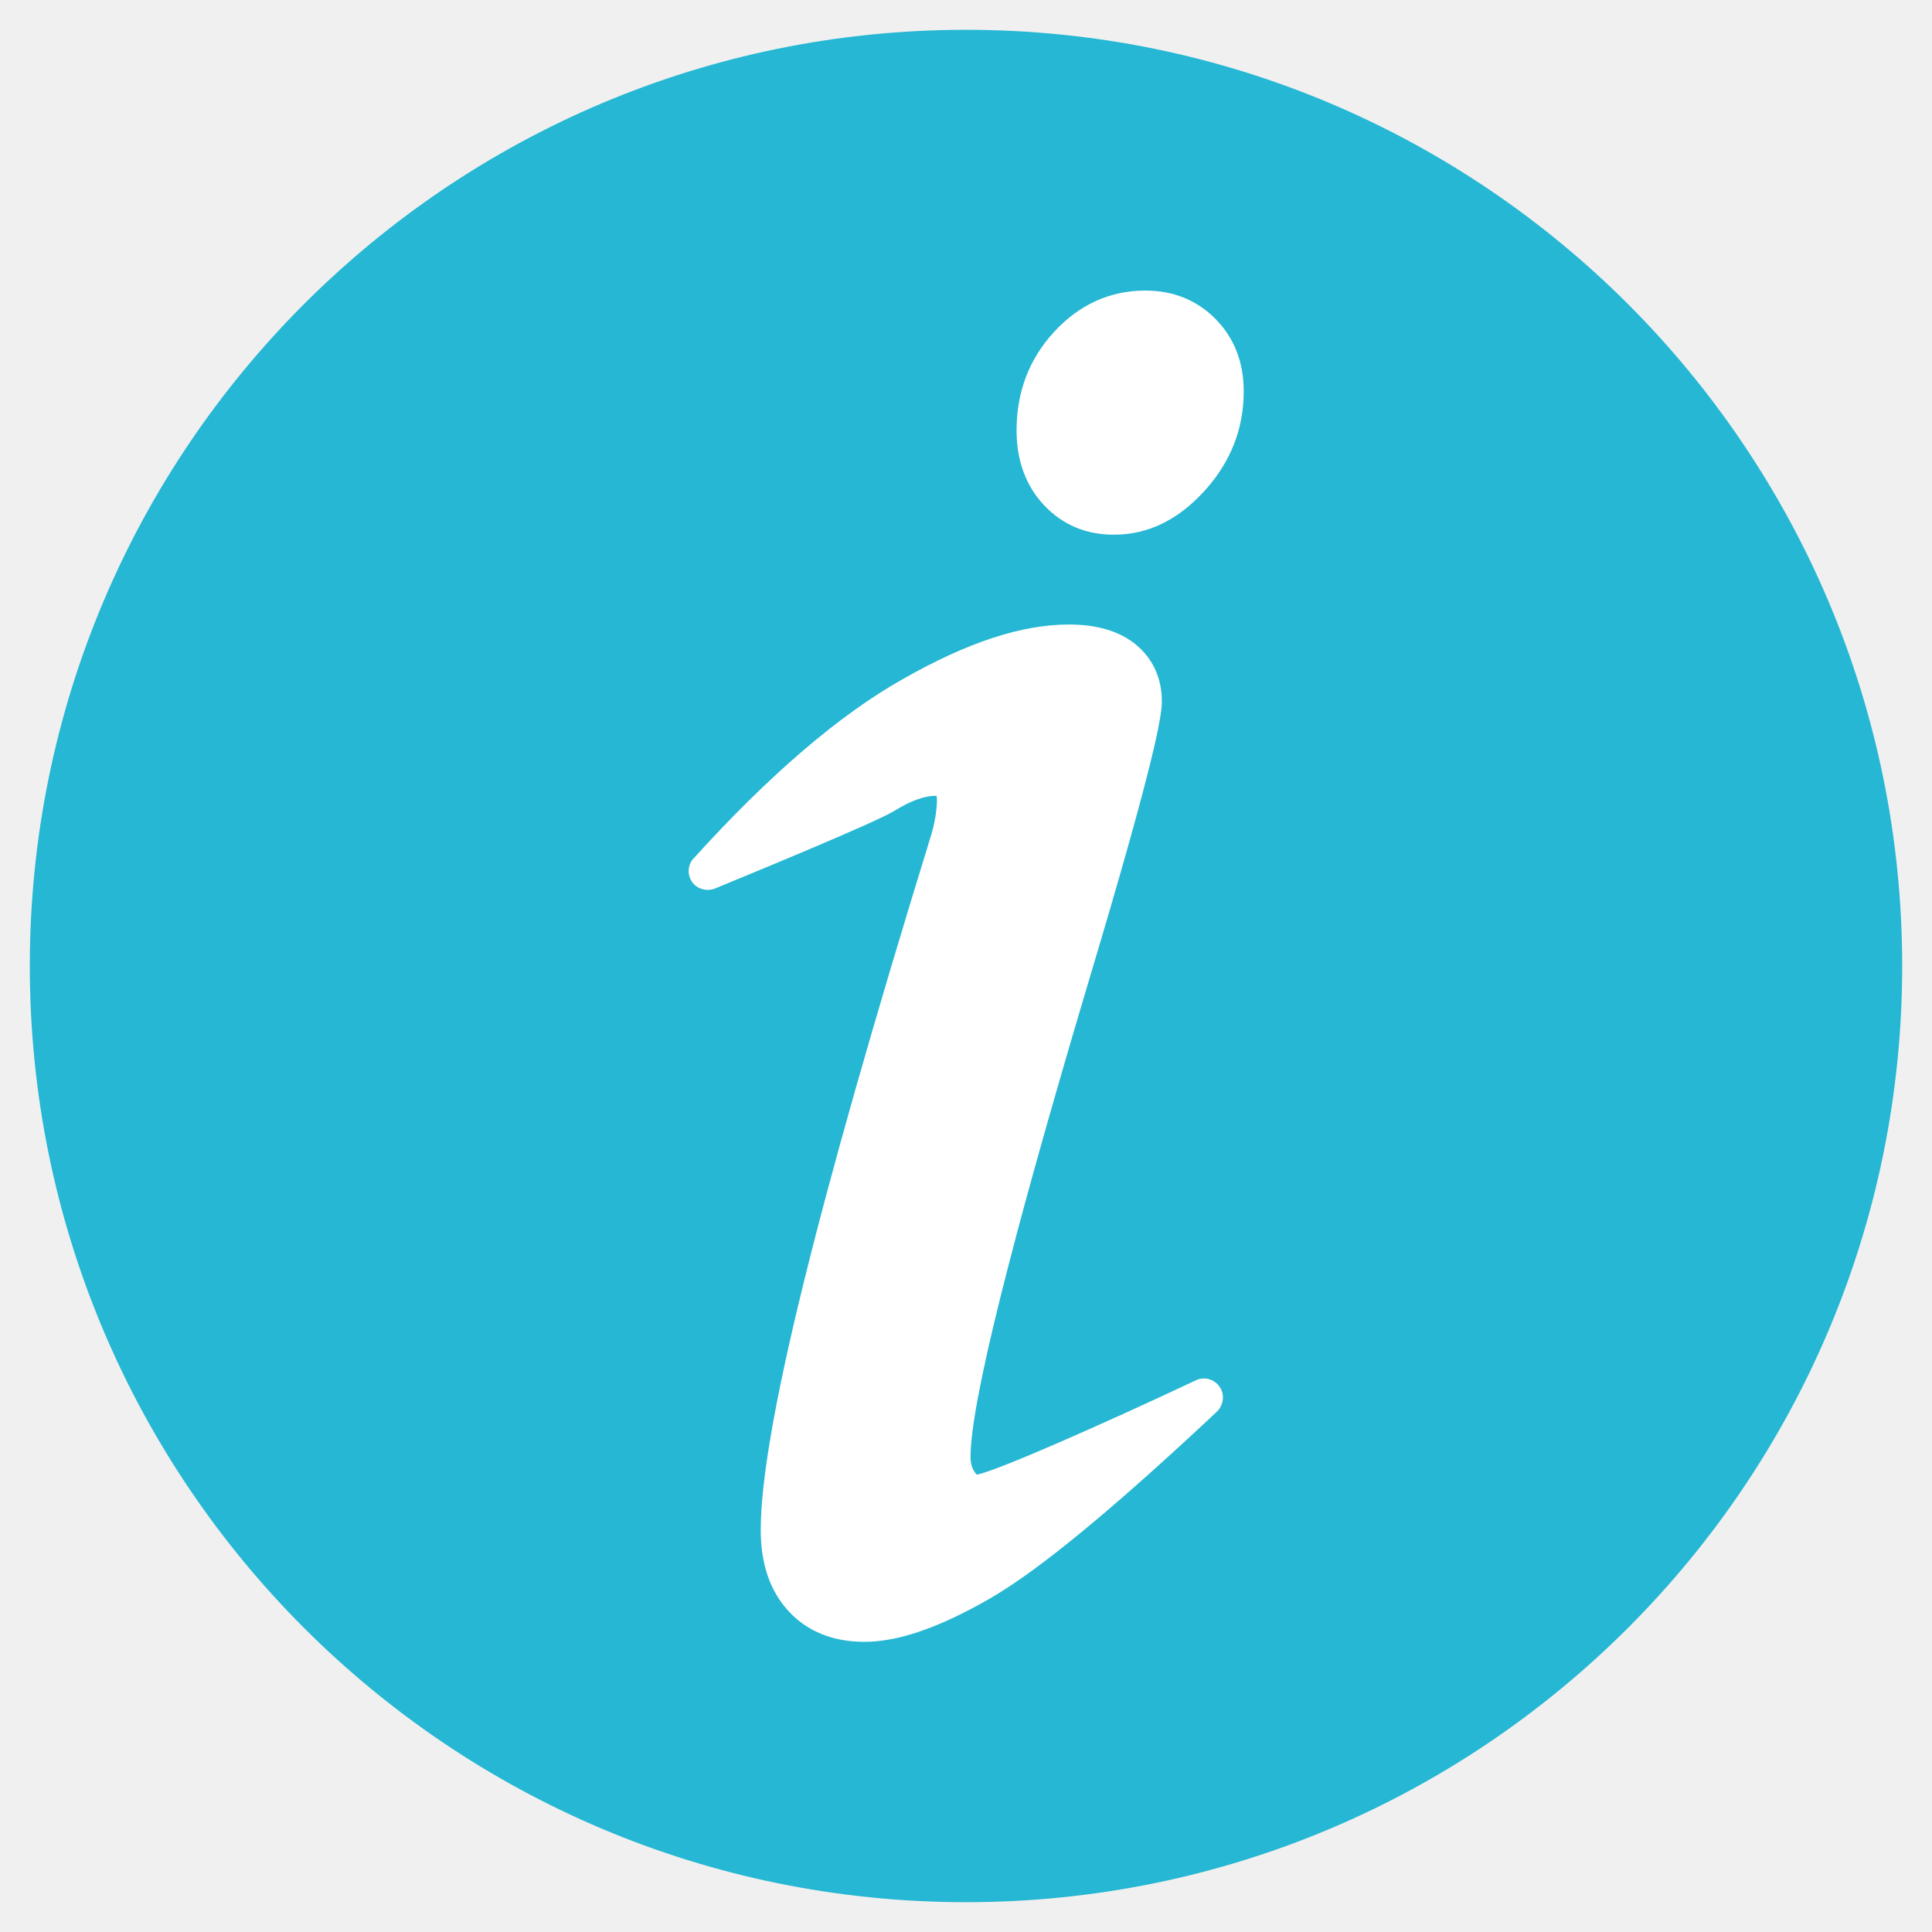
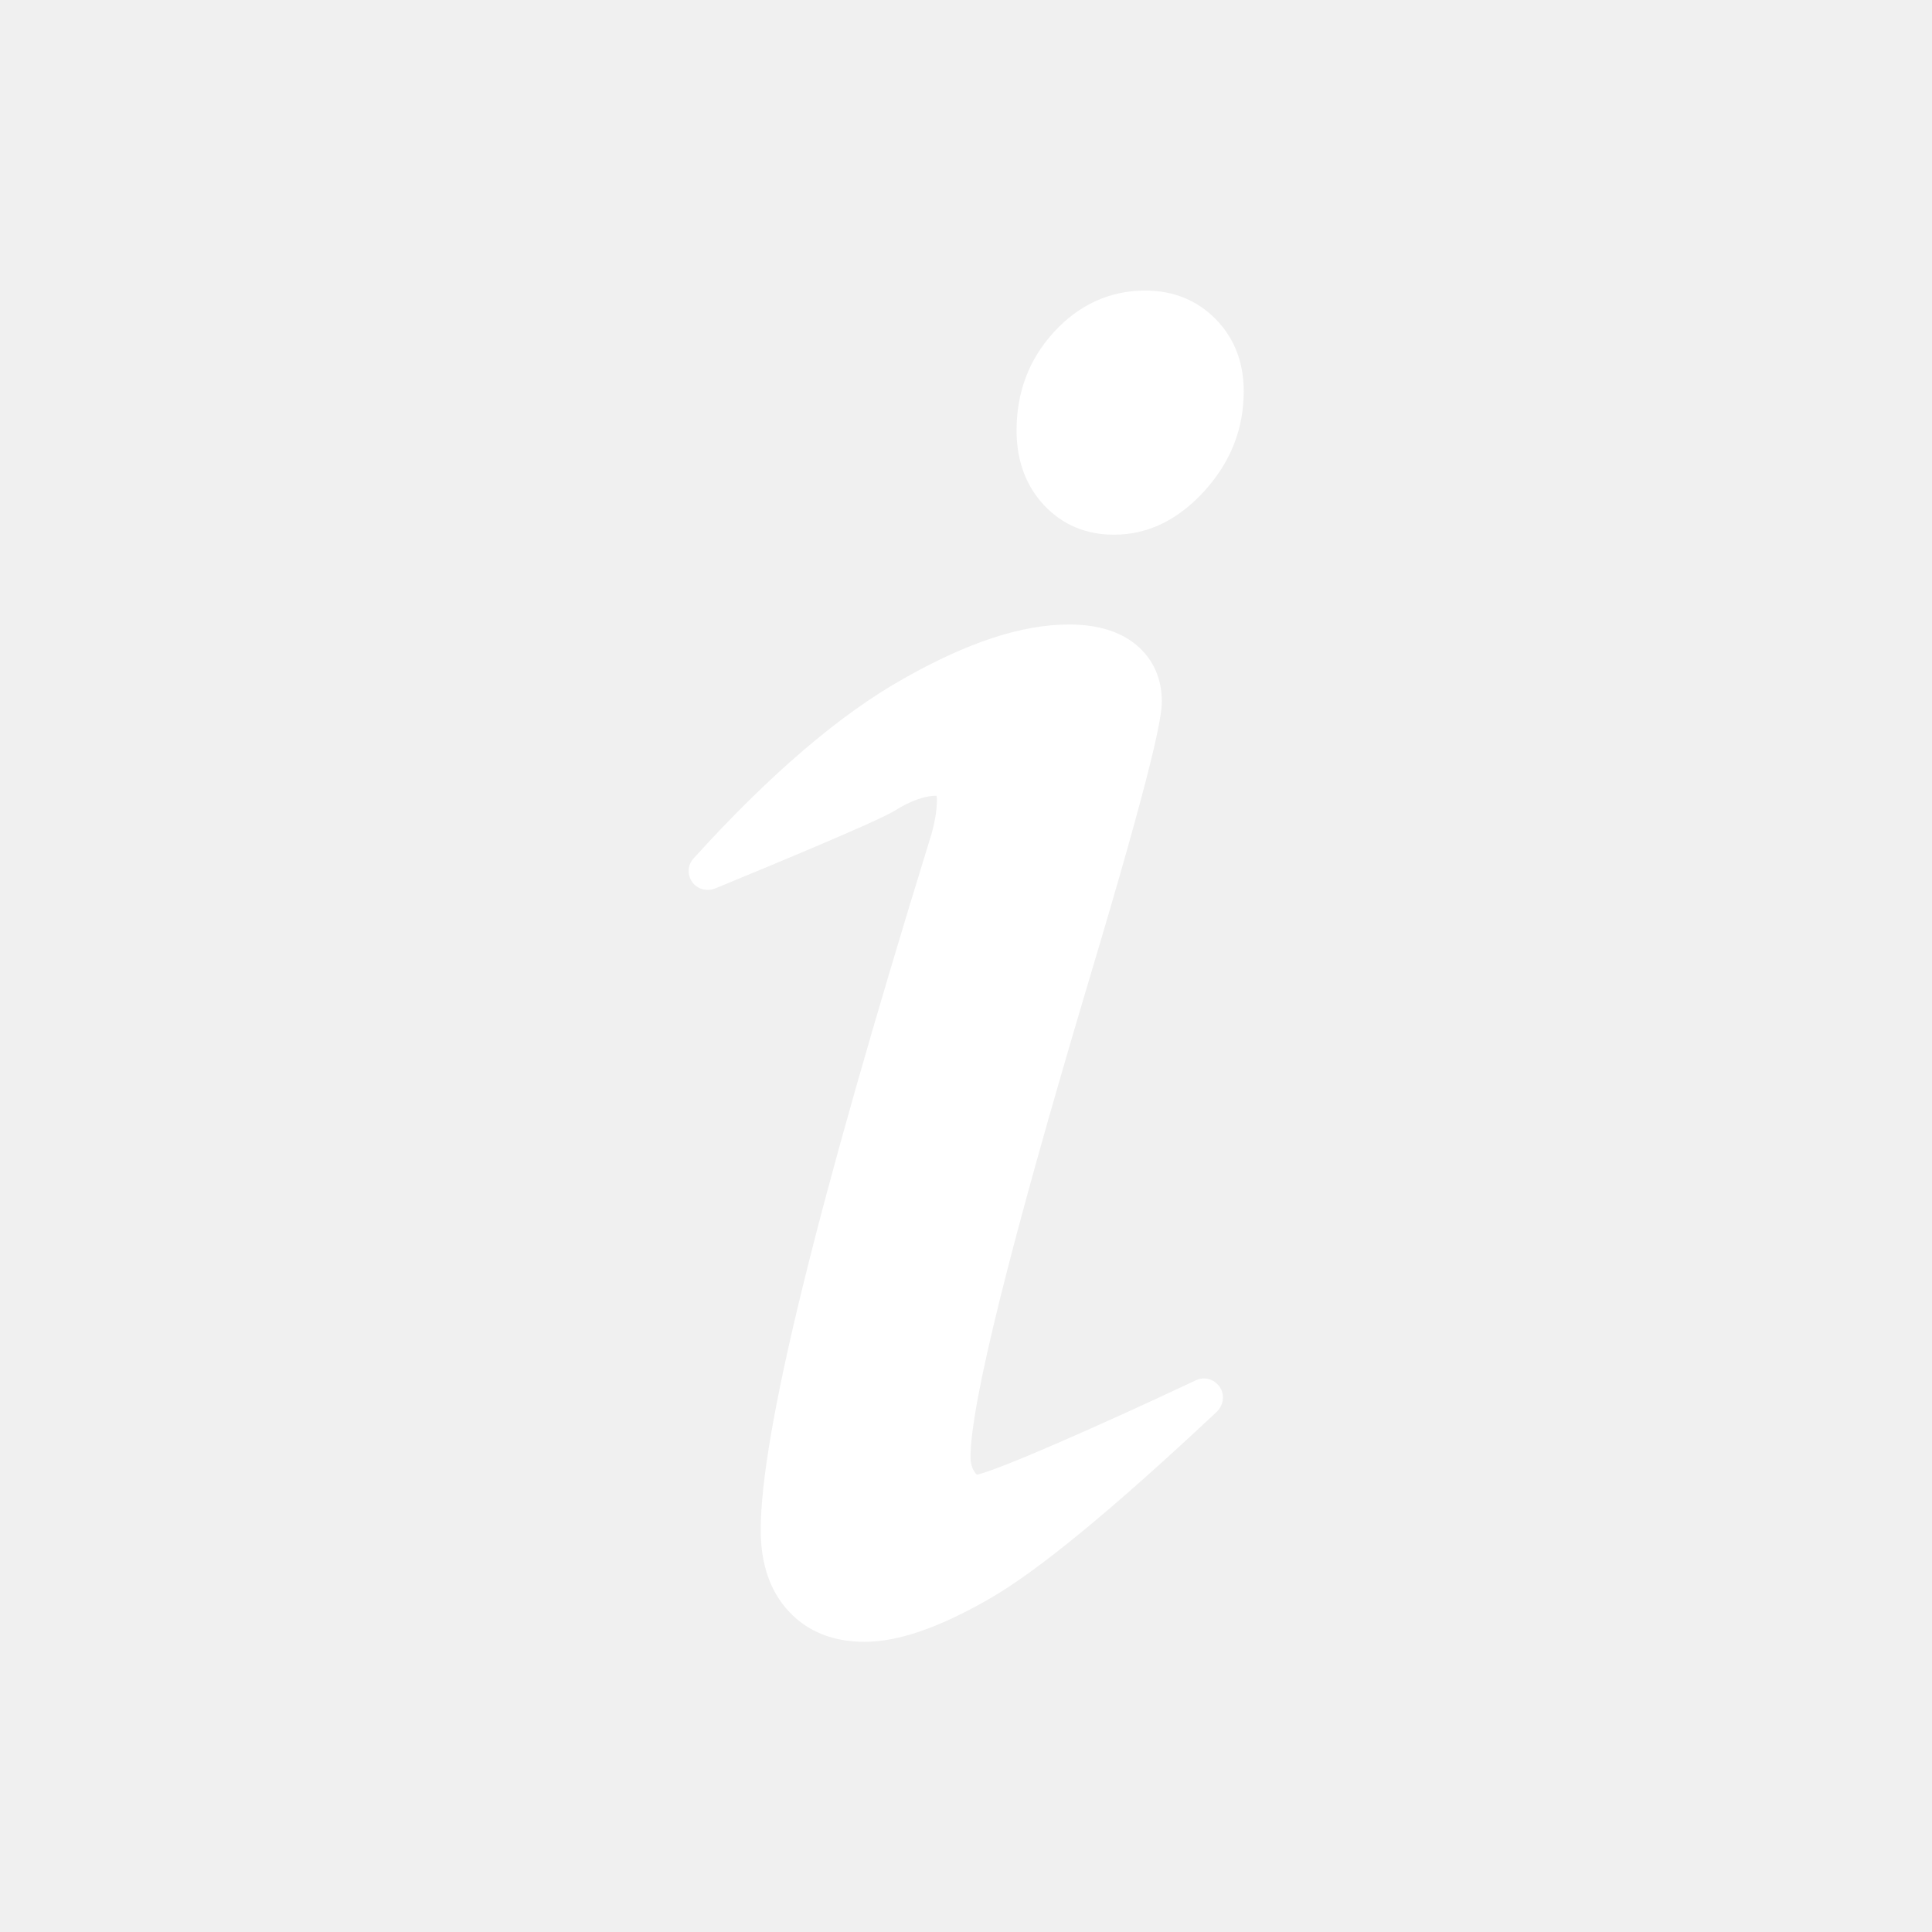
- <svg xmlns="http://www.w3.org/2000/svg" viewBox="0 0 512 512" width="64px" height="64px">
-   <path fill="#25B7D3" d="M504.1,256C504.1,119,393,7.9,256,7.9C119,7.9,7.9,119,7.9,256C7.9,393,119,504.1,256,504.1C393,504.1,504.1,393,504.1,256z" />
+ <svg xmlns="http://www.w3.org/2000/svg" viewBox="0 0 512 512">
+   <path fill="none" d="M504.1,256C504.1,119,393,7.9,256,7.9C119,7.9,7.9,119,7.9,256C7.9,393,119,504.1,256,504.1C393,504.1,504.1,393,504.1,256z" />
  <path fill="#FFF" d="M323.2 367.5c-1.4-2-4-2.8-6.3-1.7-24.6 11.6-52.5 23.9-58 25-.1-.1-.4-.3-.6-.7-.7-1-1.1-2.3-1.1-4 0-13.9 10.5-56.2 31.2-125.7 17.5-58.4 19.5-70.5 19.5-74.5 0-6.2-2.4-11.4-6.9-15.1-4.3-3.5-10.2-5.3-17.7-5.3-12.5 0-26.9 4.7-44.1 14.5-16.7 9.4-35.4 25.4-55.4 47.5-1.6 1.7-1.7 4.3-.4 6.2 1.3 1.9 3.8 2.6 6 1.8 7-2.9 42.4-17.4 47.6-20.6 4.2-2.6 7.9-4 10.9-4 .1 0 .2 0 .3 0 0 .2.1.5.1.9 0 3-.6 6.7-1.9 10.7-30.1 97.6-44.8 157.5-44.8 183 0 9 2.5 16.2 7.4 21.5 5 5.4 11.8 8.1 20.1 8.1 8.9 0 19.7-3.7 33.1-11.4 12.9-7.4 32.7-23.7 60.4-49.7C324.3 372.2 324.6 369.5 323.2 367.5zM322.2 84.6c-4.9-5-11.2-7.6-18.7-7.6-9.3 0-17.5 3.7-24.2 11-6.6 7.2-9.9 15.9-9.9 26.1 0 8 2.5 14.7 7.3 19.8 4.9 5.2 11.1 7.8 18.5 7.8 9 0 17-3.9 24-11.6 6.9-7.6 10.4-16.4 10.4-26.4C329.6 96 327.1 89.6 322.2 84.6z" />
</svg>
